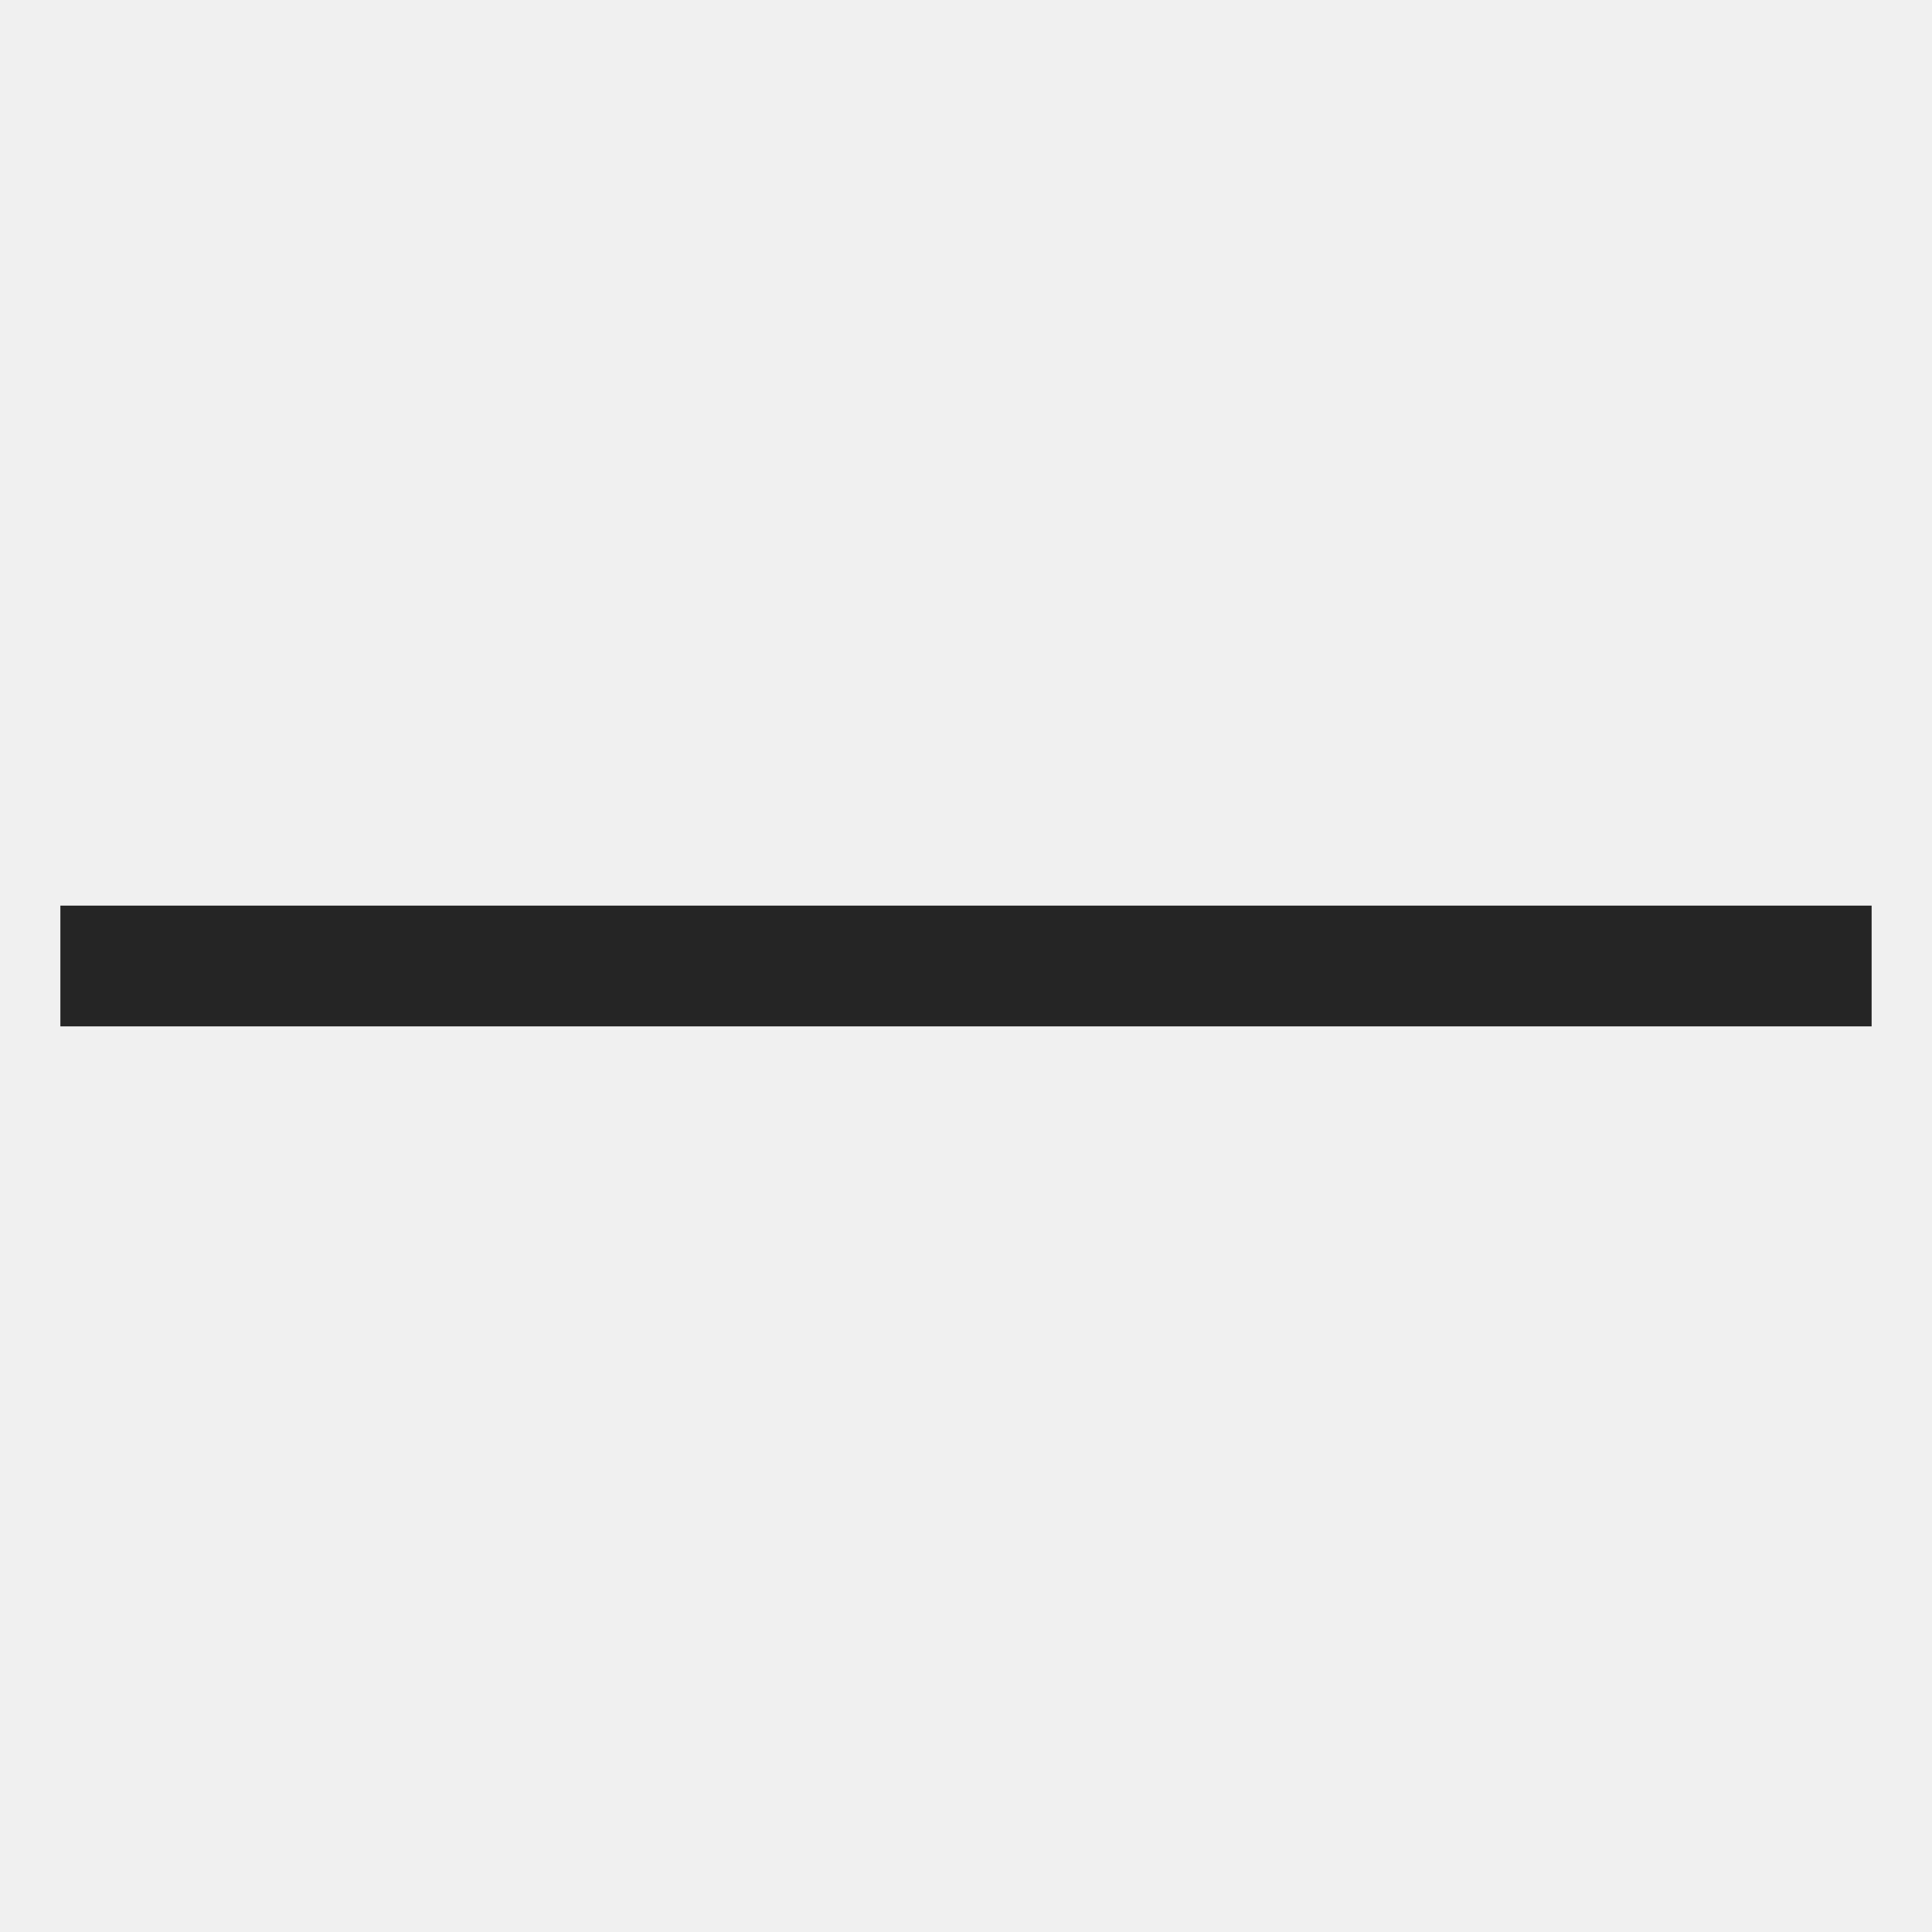
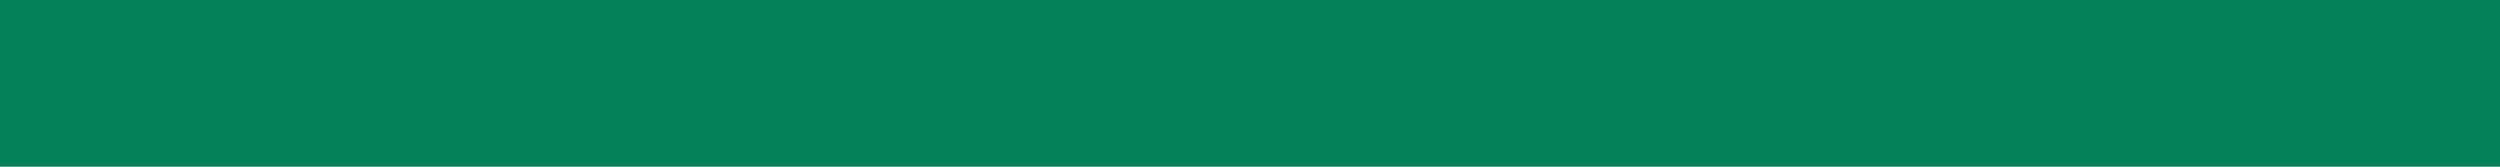
- <svg xmlns="http://www.w3.org/2000/svg" width="32" height="32" viewBox="0 0 32 32" fill="none">
-   <defs>
-     <clipPath id="clip613_622">
-       <rect id="Icons / Minus" width="32" height="32" fill="white" fill-opacity="0" />
-     </clipPath>
-   </defs>
-   <g clip-path="url(#clip613_622)">
-     <path id="line" d="M1 15L31 15L31 17L1 17L1 15Z" fill="#252525" fill-opacity="1" fill-rule="nonzero" />
-   </g>
+ <svg xmlns="http://www.w3.org/2000/svg" width="30" height="2" viewBox="0 0 30 2" fill="none">
+   <defs />
+   <path id="line" d="M0 0L30 0L30 2L0 2L0 0Z" fill="#048159" fill-opacity="1" fill-rule="nonzero" />
</svg>
